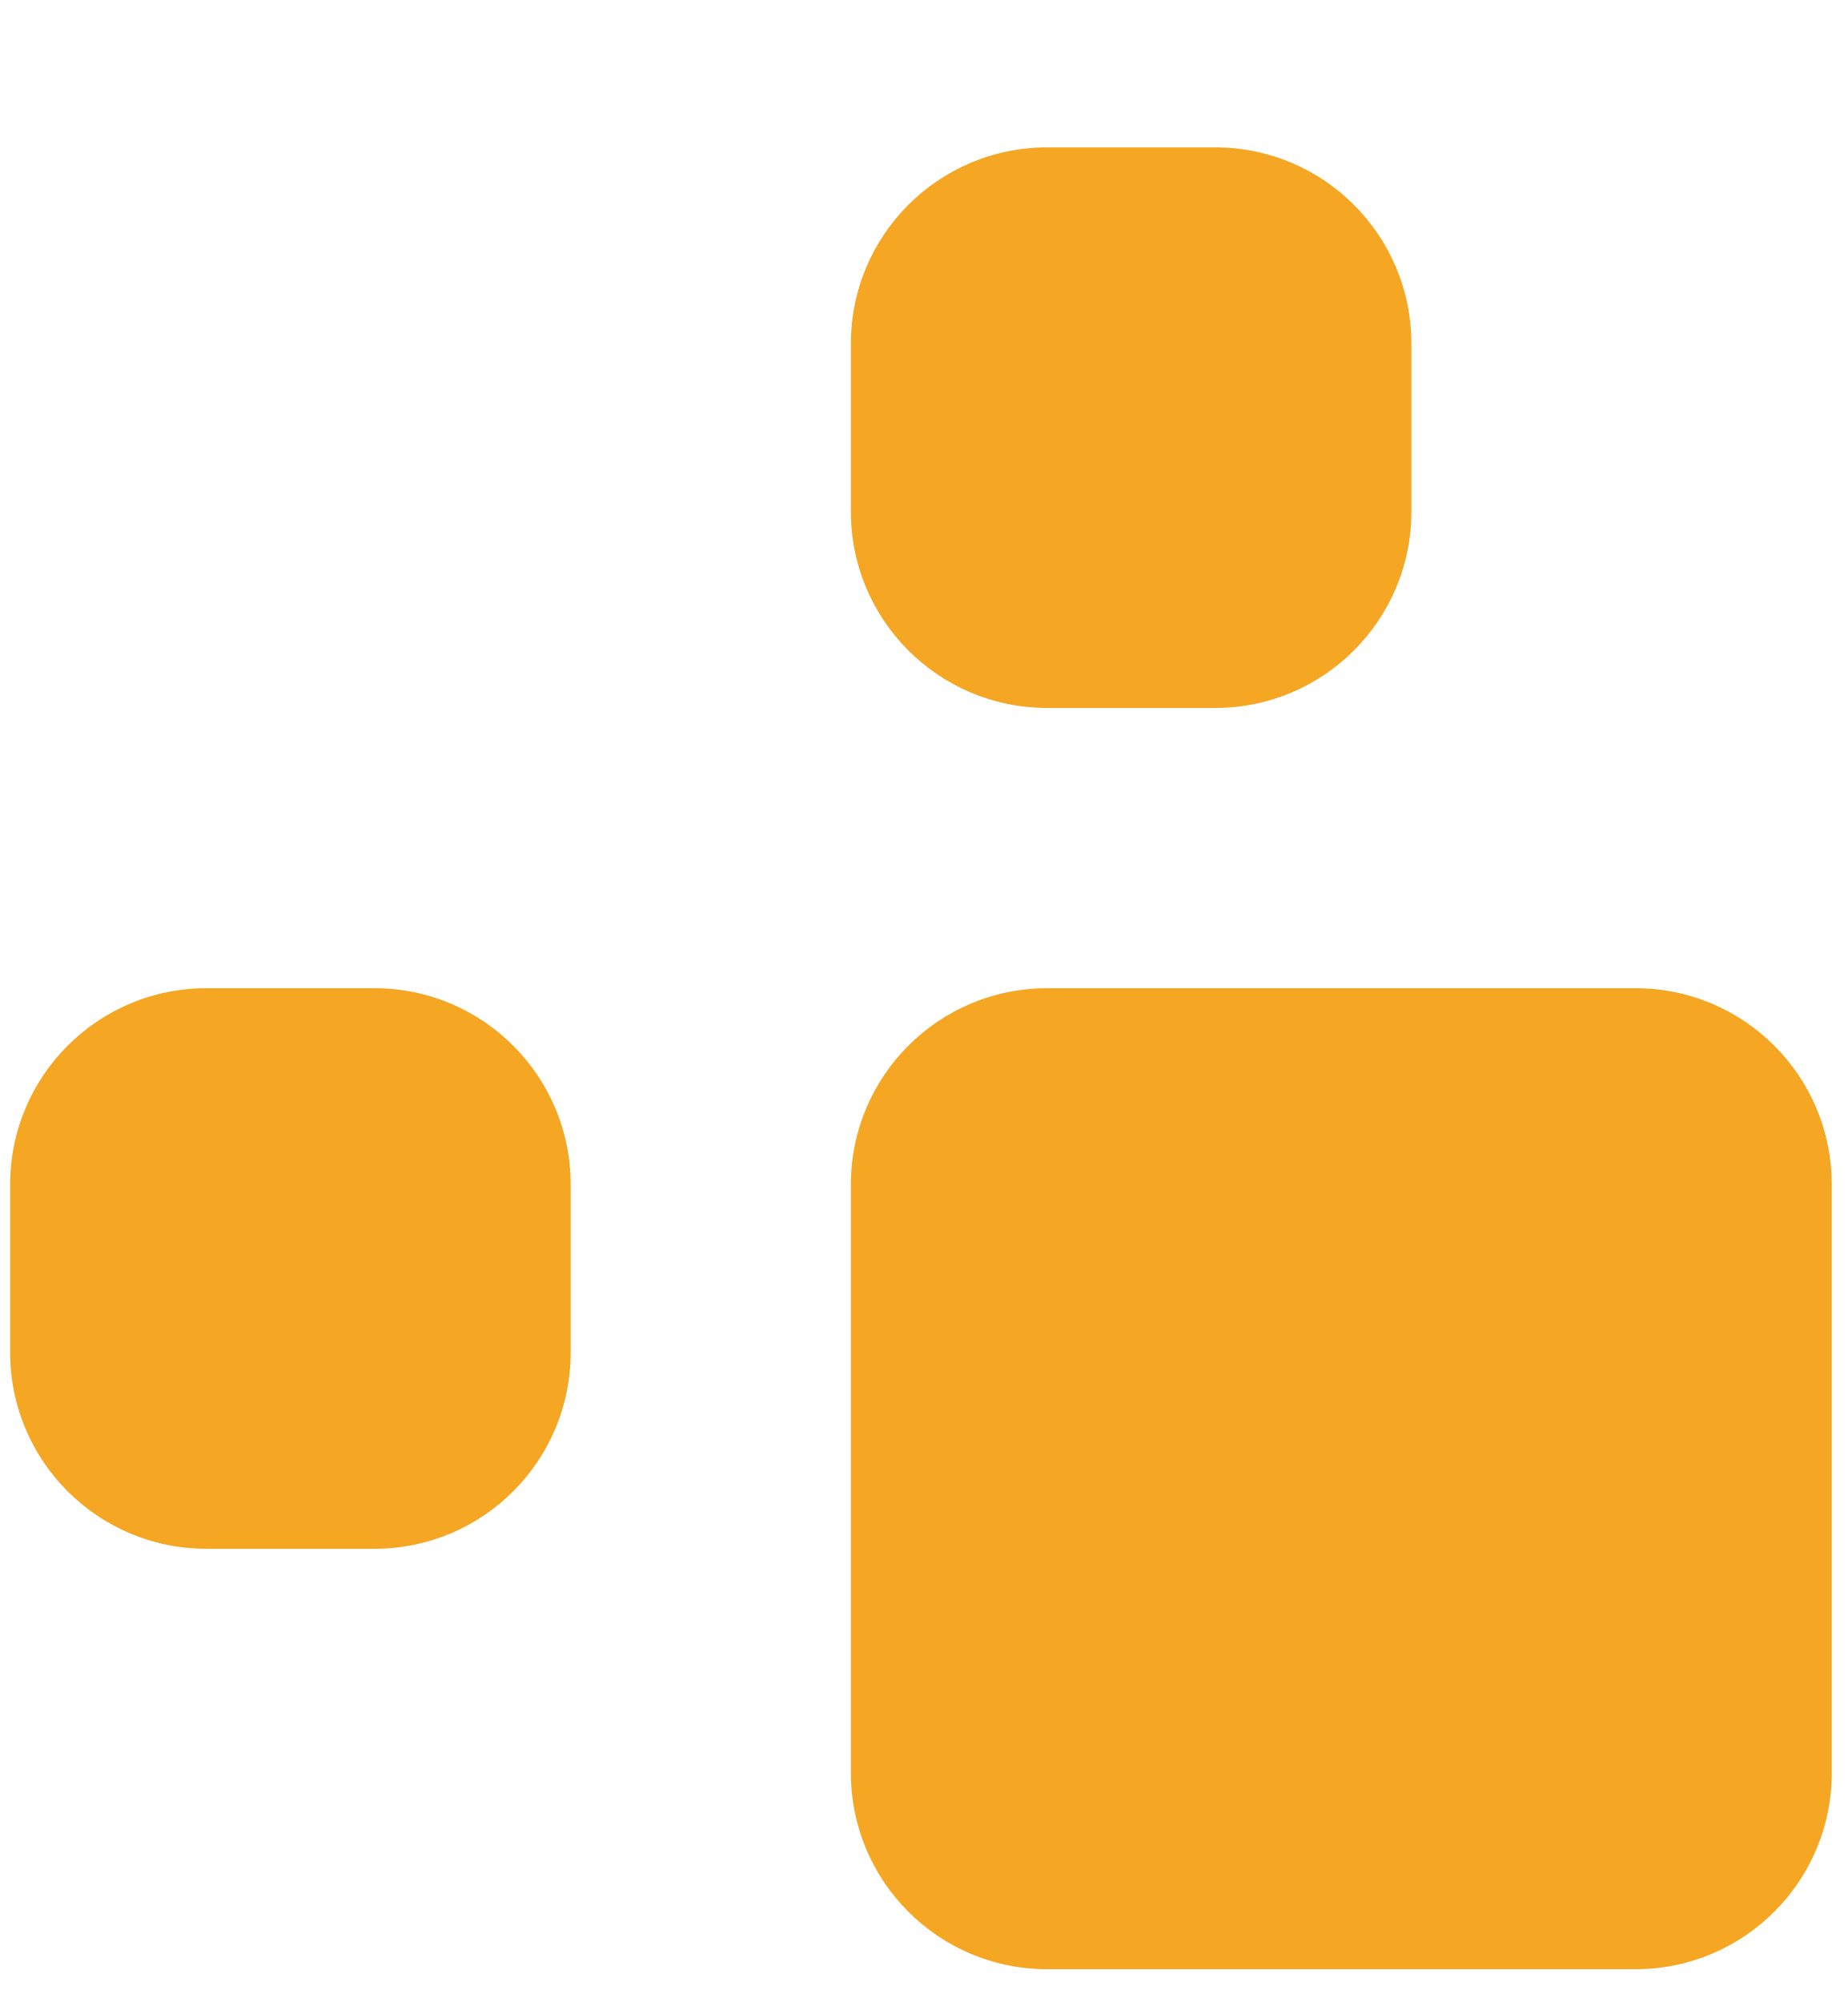
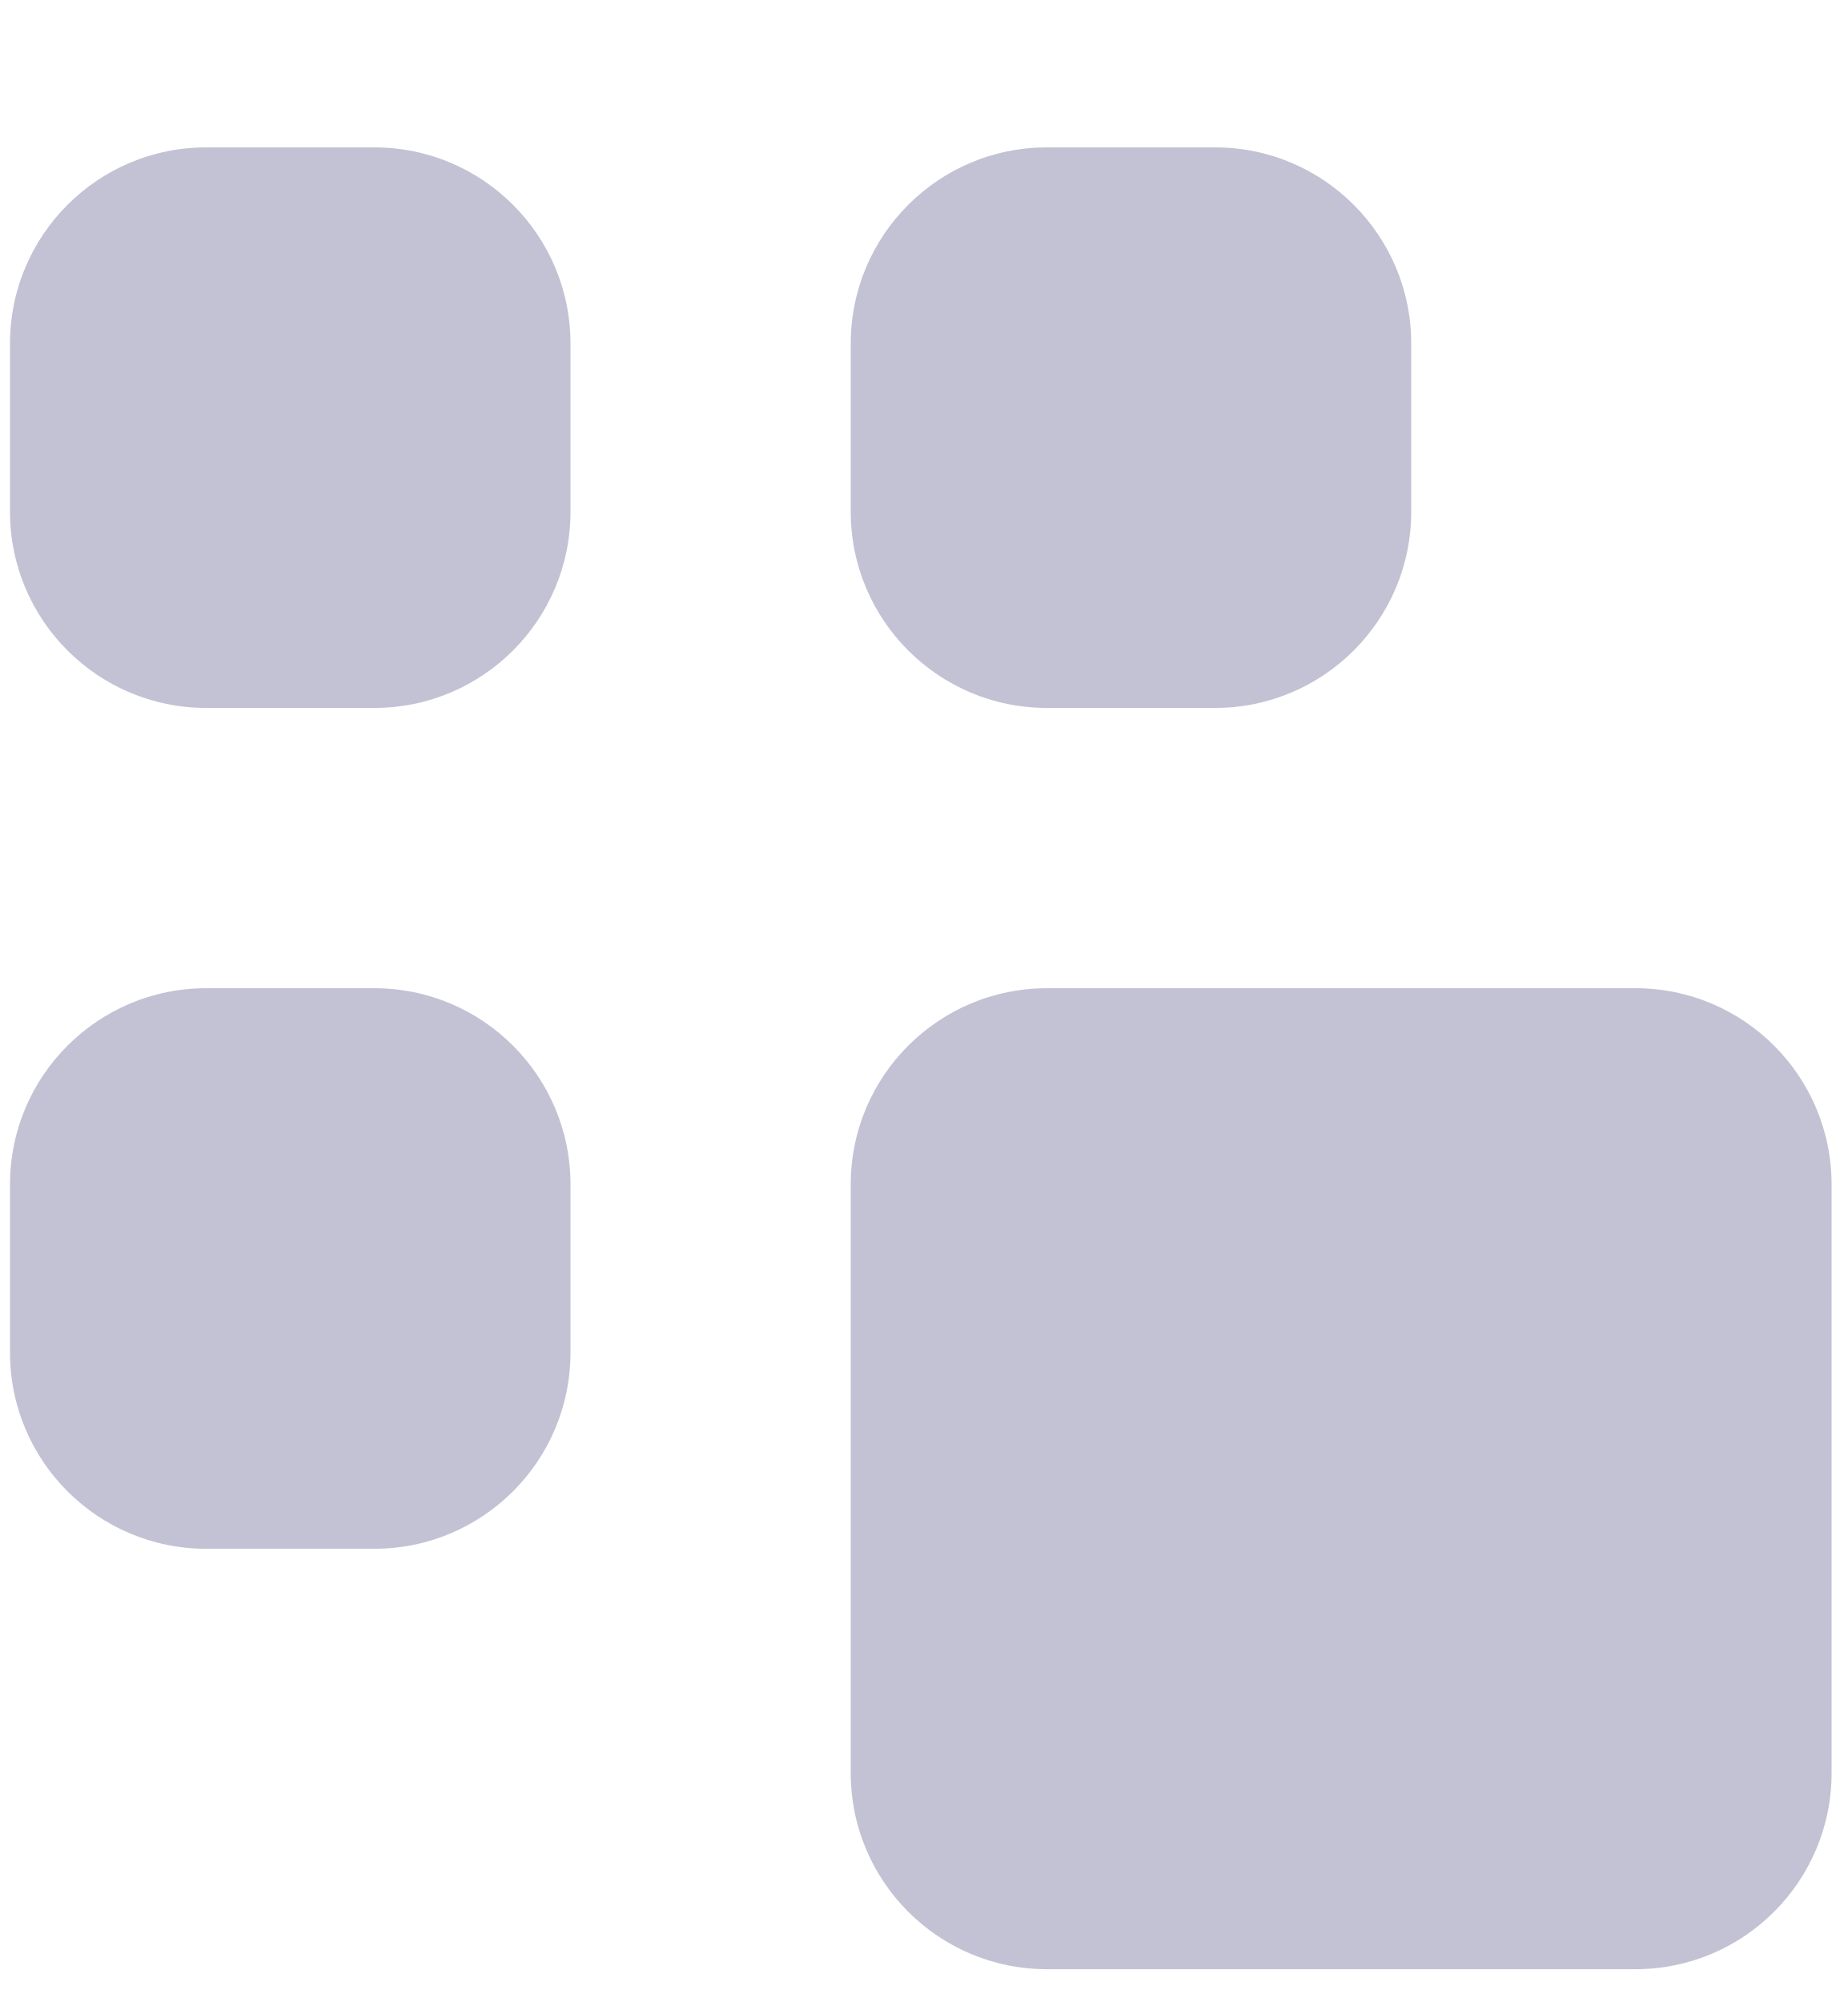
<svg xmlns="http://www.w3.org/2000/svg" width="12" height="13" viewBox="0 0 12 13" fill="none">
-   <rect x="0.066" y="0.957" width="3.64" height="3.64" rx="1.274" fill="" />
-   <rect x="0.066" y="6.417" width="3.64" height="3.64" rx="1.274" fill="#F5A623" />
-   <rect x="5.526" y="0.957" width="3.64" height="3.64" rx="1.274" fill="#F5A623" />
-   <rect x="5.526" y="6.417" width="6.37" height="6.37" rx="1.274" fill="#F5A623" />
+   <rect x="0.065" y="0.957" width="3.64" height="3.64" rx="1.274" fill="#C3C2D4" />
+   <rect x="0.065" y="6.417" width="3.64" height="3.64" rx="1.274" fill="#C3C2D4" />
+   <rect x="5.525" y="0.957" width="3.64" height="3.64" rx="1.274" fill="#C3C2D4" />
+   <rect x="5.525" y="6.417" width="6.37" height="6.37" rx="1.274" fill="#C3C2D4" />
</svg>
